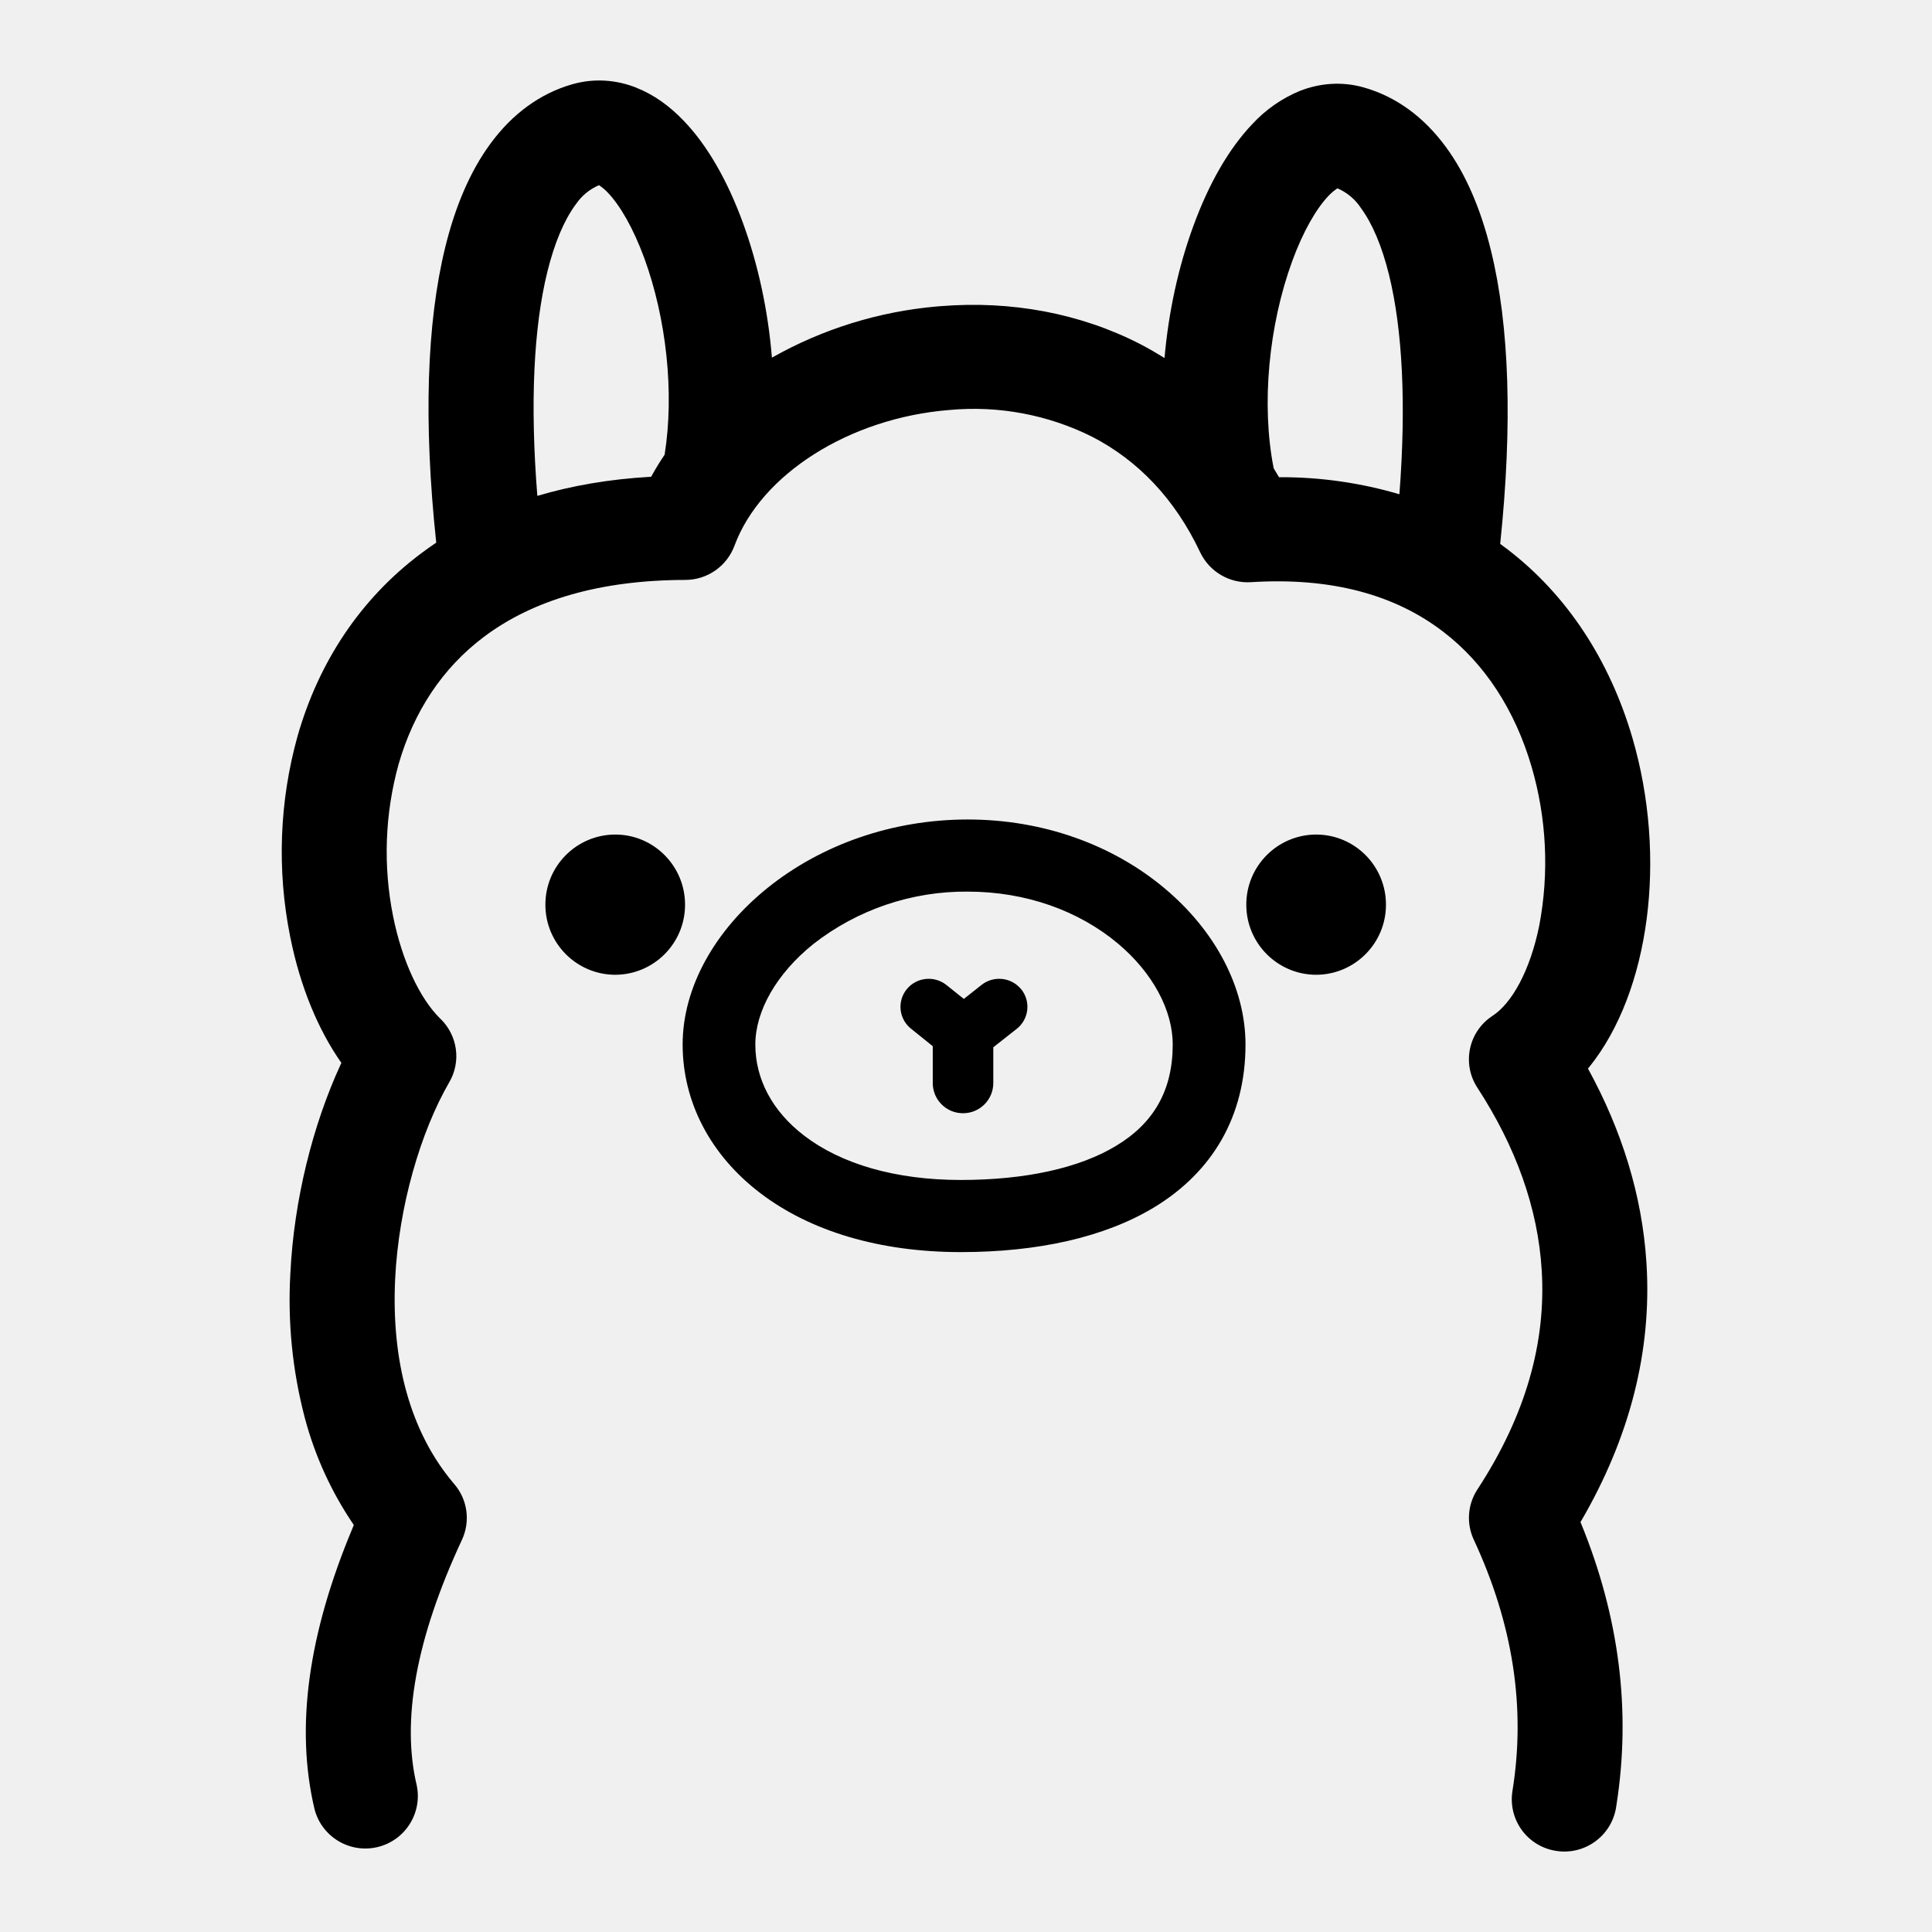
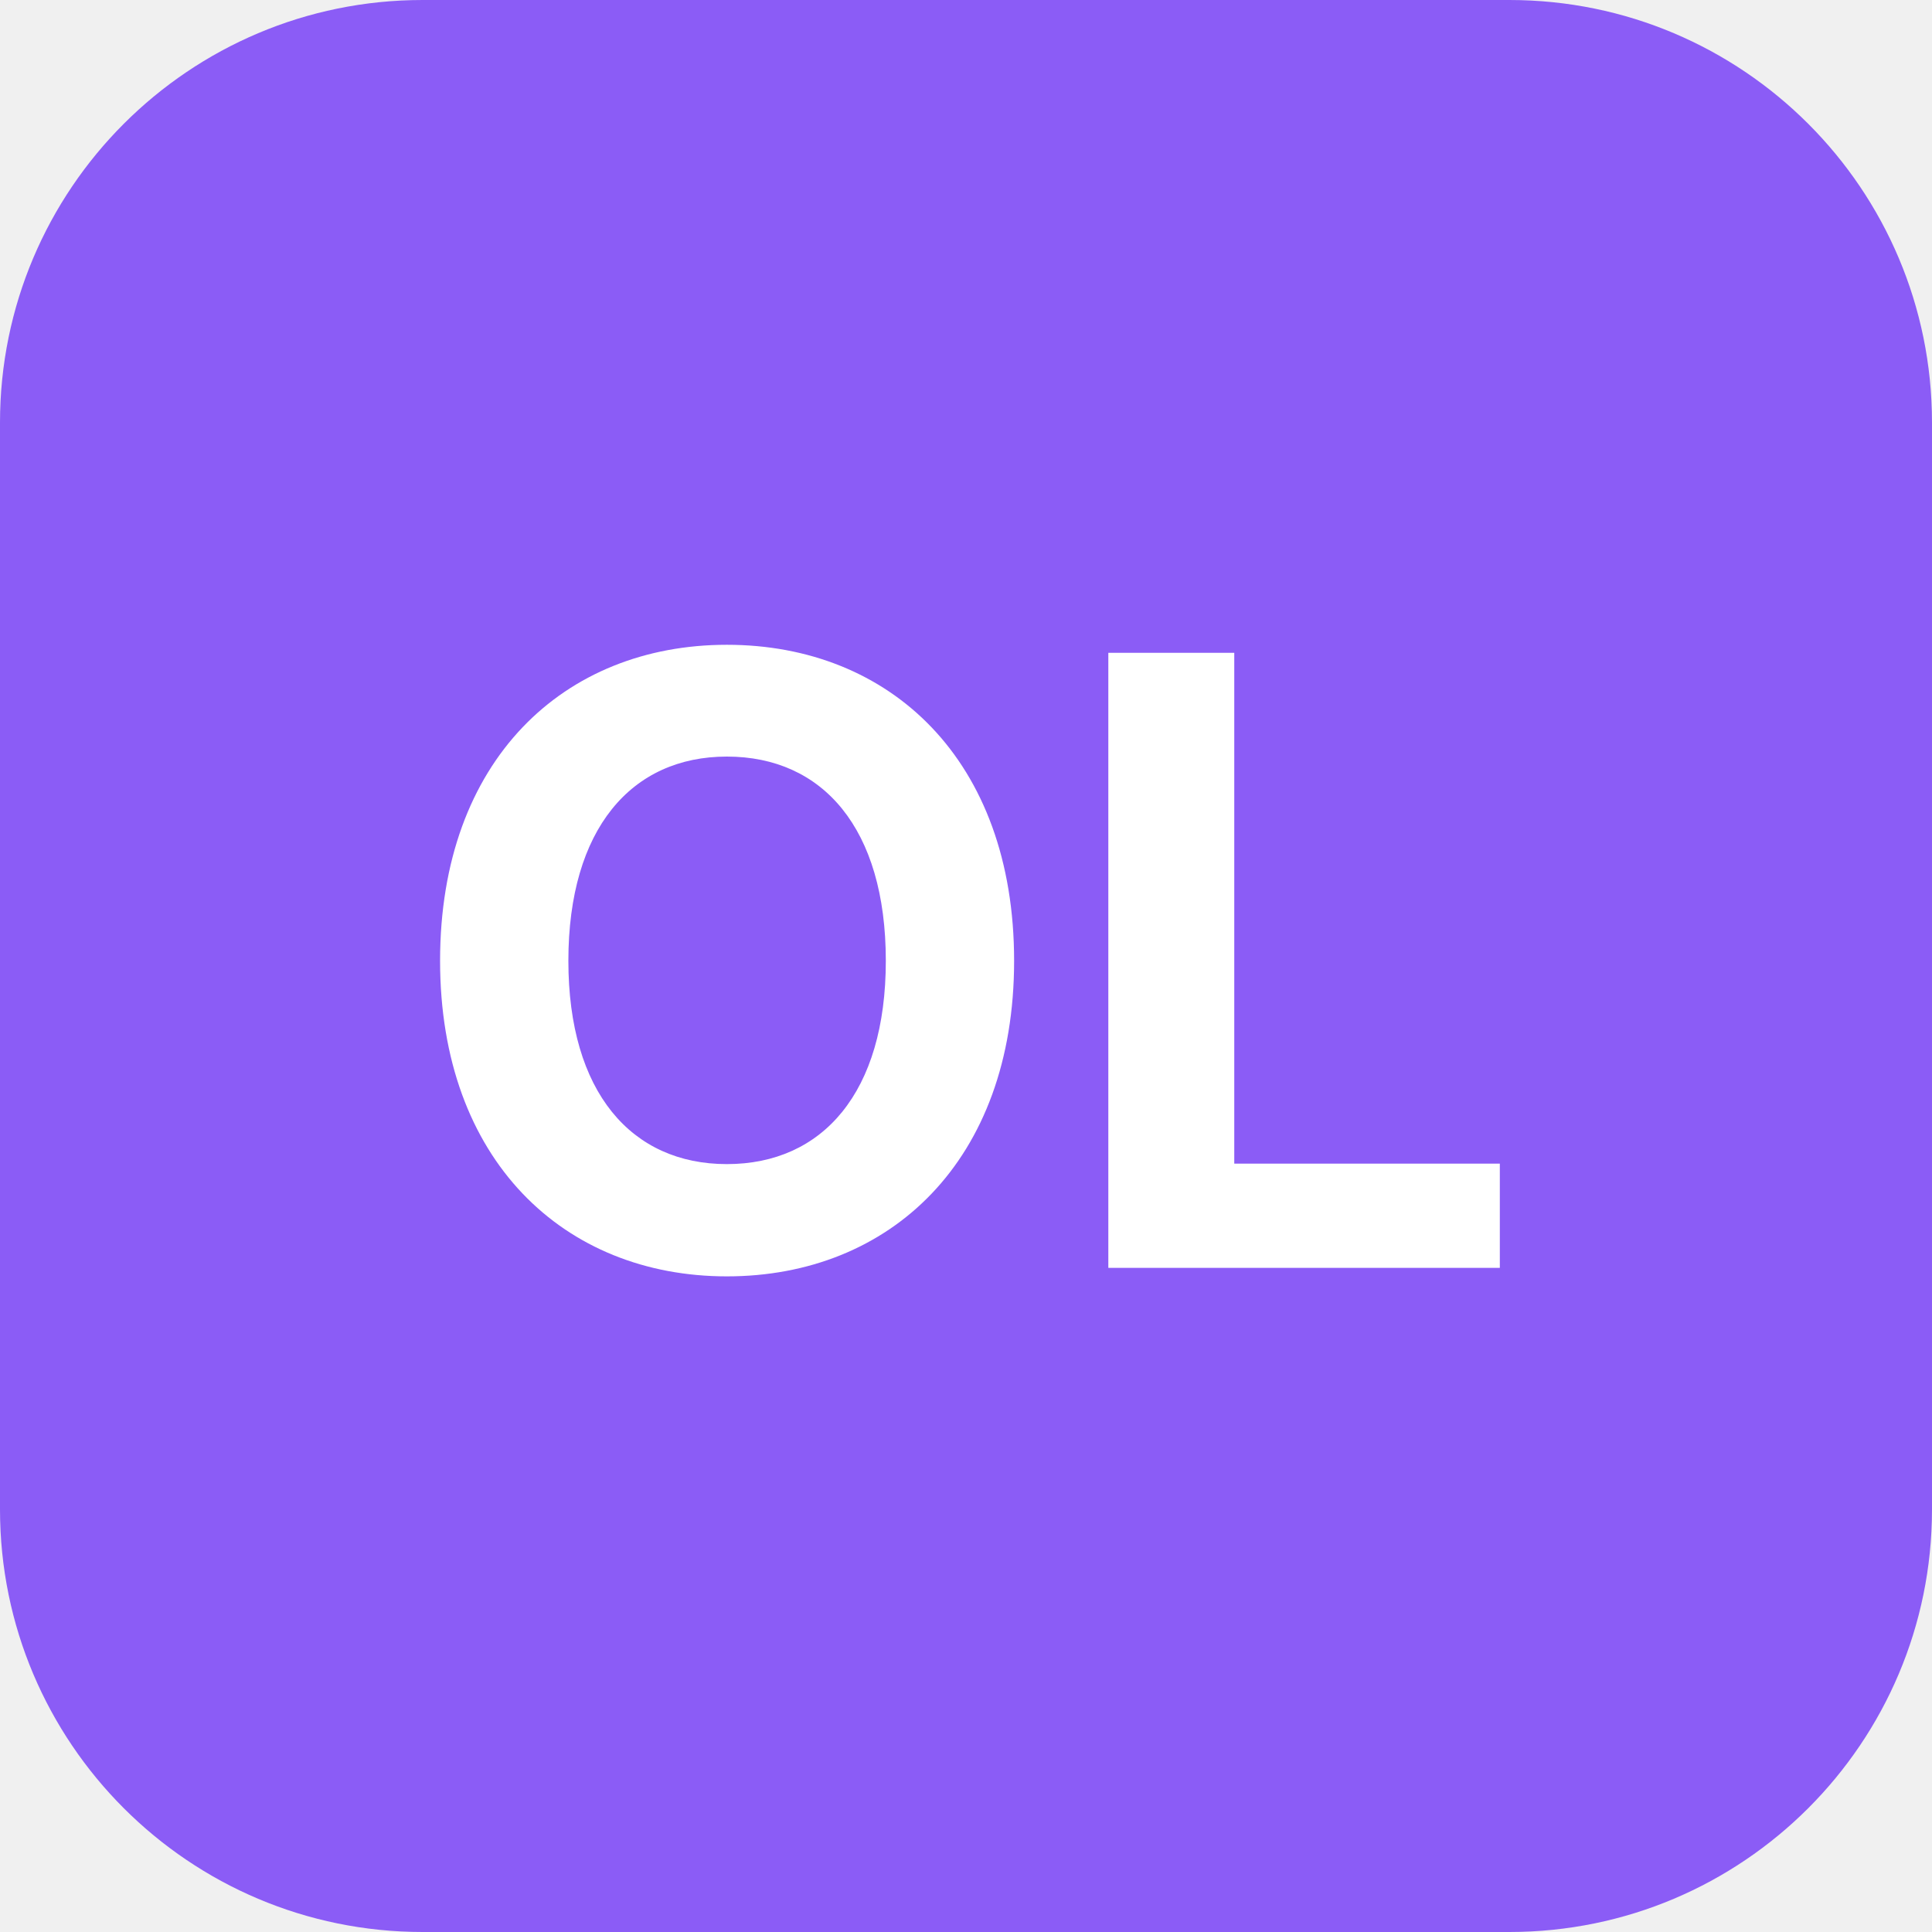
- <svg xmlns="http://www.w3.org/2000/svg" fill="currentColor" fill-rule="evenodd" height="1em" style="flex:none;line-height:1" viewBox="0 0 24 24" width="1em">
-   <path d="M7.905 1.09c.216.085.411.225.588.41.295.306.544.744.734 1.263.191.522.315 1.1.362 1.68a5.054 5.054 0 012.049-.636l.051-.004c.87-.07 1.73.087 2.48.474.101.053.2.11.297.17.05-.569.172-1.134.36-1.644.19-.52.439-.957.733-1.264a1.67 1.67 0 01.589-.41c.257-.1.53-.118.796-.042.401.114.745.368 1.016.737.248.337.434.769.561 1.287.23.934.27 2.163.115 3.645l.053.04.026.019c.757.576 1.284 1.397 1.563 2.35.435 1.487.216 3.155-.534 4.088l-.018.021.002.003c.417.762.67 1.567.724 2.4l.002.03c.064 1.065-.2 2.137-.814 3.19l-.007.01.01.024c.472 1.157.62 2.322.438 3.486l-.006.039a.651.651 0 01-.747.536.648.648 0 01-.54-.742c.167-1.033.01-2.069-.48-3.123a.643.643 0 01.04-.617l.004-.006c.604-.924.854-1.83.8-2.72-.046-.779-.325-1.544-.8-2.273a.644.644 0 01.18-.886l.009-.006c.243-.159.467-.565.58-1.12a4.229 4.229 0 00-.095-1.974c-.205-.7-.58-1.284-1.105-1.683-.595-.454-1.383-.673-2.38-.61a.653.653 0 01-.632-.371c-.314-.665-.772-1.141-1.343-1.436a3.288 3.288 0 00-1.772-.332c-1.245.099-2.343.801-2.67 1.686a.652.652 0 01-.61.425c-1.067.002-1.893.252-2.497.703-.522.39-.878.935-1.066 1.588a4.07 4.07 0 00-.068 1.886c.112.558.331 1.02.582 1.269l.008.007c.212.207.257.53.109.785-.36.622-.629 1.549-.673 2.44-.05 1.018.186 1.902.719 2.536l.016.019a.643.643 0 01.095.69c-.576 1.236-.753 2.252-.562 3.052a.652.652 0 01-1.269.298c-.243-1.018-.078-2.184.473-3.498l.014-.035-.008-.012a4.339 4.339 0 01-.598-1.309l-.005-.019a5.764 5.764 0 01-.177-1.785c.044-.91.278-1.842.622-2.59l.012-.026-.002-.002c-.293-.418-.51-.953-.63-1.545l-.005-.024a5.352 5.352 0 01.093-2.49c.262-.915.777-1.701 1.536-2.269.06-.045.123-.09.186-.132-.159-1.493-.119-2.73.112-3.67.127-.518.314-.95.562-1.287.27-.368.614-.622 1.015-.737.266-.076.54-.059.797.042zm4.116 9.09c.936 0 1.8.313 2.446.855.63.527 1.005 1.235 1.005 1.94 0 .888-.406 1.58-1.133 2.022-.62.375-1.451.557-2.403.557-1.009 0-1.871-.259-2.493-.734-.617-.47-.963-1.13-.963-1.845 0-.707.398-1.417 1.056-1.946.668-.537 1.55-.849 2.485-.849zm0 .896a3.07 3.07 0 00-1.916.65c-.461.37-.722.835-.722 1.25 0 .428.21.829.61 1.134.455.347 1.124.548 1.943.548.799 0 1.473-.147 1.932-.426.463-.28.7-.686.7-1.257 0-.423-.246-.89-.683-1.256-.484-.405-1.14-.643-1.864-.643zm.662 1.21l.004.004c.12.151.095.37-.056.49l-.292.23v.446a.375.375 0 01-.376.373.375.375 0 01-.376-.373v-.46l-.271-.218a.347.347 0 01-.052-.49.353.353 0 01.494-.051l.215.172.22-.174a.353.353 0 01.49.051zm-5.04-1.919c.478 0 .867.39.867.871a.87.87 0 01-.868.871.87.87 0 01-.867-.87.87.87 0 01.867-.872zm8.706 0c.48 0 .868.39.868.871a.87.87 0 01-.868.871.87.87 0 01-.867-.87.87.87 0 01.867-.872zM7.44 2.3l-.003.002a.659.659 0 00-.285.238l-.005.006c-.138.189-.258.467-.348.832-.17.692-.216 1.631-.124 2.782.43-.128.899-.208 1.404-.237l.01-.001.019-.034c.046-.082.095-.161.148-.239.123-.771.022-1.692-.253-2.444-.134-.364-.297-.65-.453-.813a.628.628 0 00-.107-.09L7.44 2.3zm9.174.04l-.002.001a.628.628 0 00-.107.09c-.156.163-.32.45-.453.814-.29.794-.387 1.776-.23 2.572l.058.097.008.014h.03a5.184 5.184 0 011.466.212c.086-1.124.038-2.043-.128-2.722-.09-.365-.21-.643-.349-.832l-.004-.006a.659.659 0 00-.285-.239h-.004z" />
+ <svg xmlns="http://www.w3.org/2000/svg" viewBox="0 0 64 64">
+   <rect width="64" height="64" rx="14" fill="#8b5cf6" />
+   <text x="32" y="42" font-family="Inter,Arial,sans-serif" font-size="28" font-weight="700" fill="#fff" text-anchor="middle">OL</text>
</svg>
